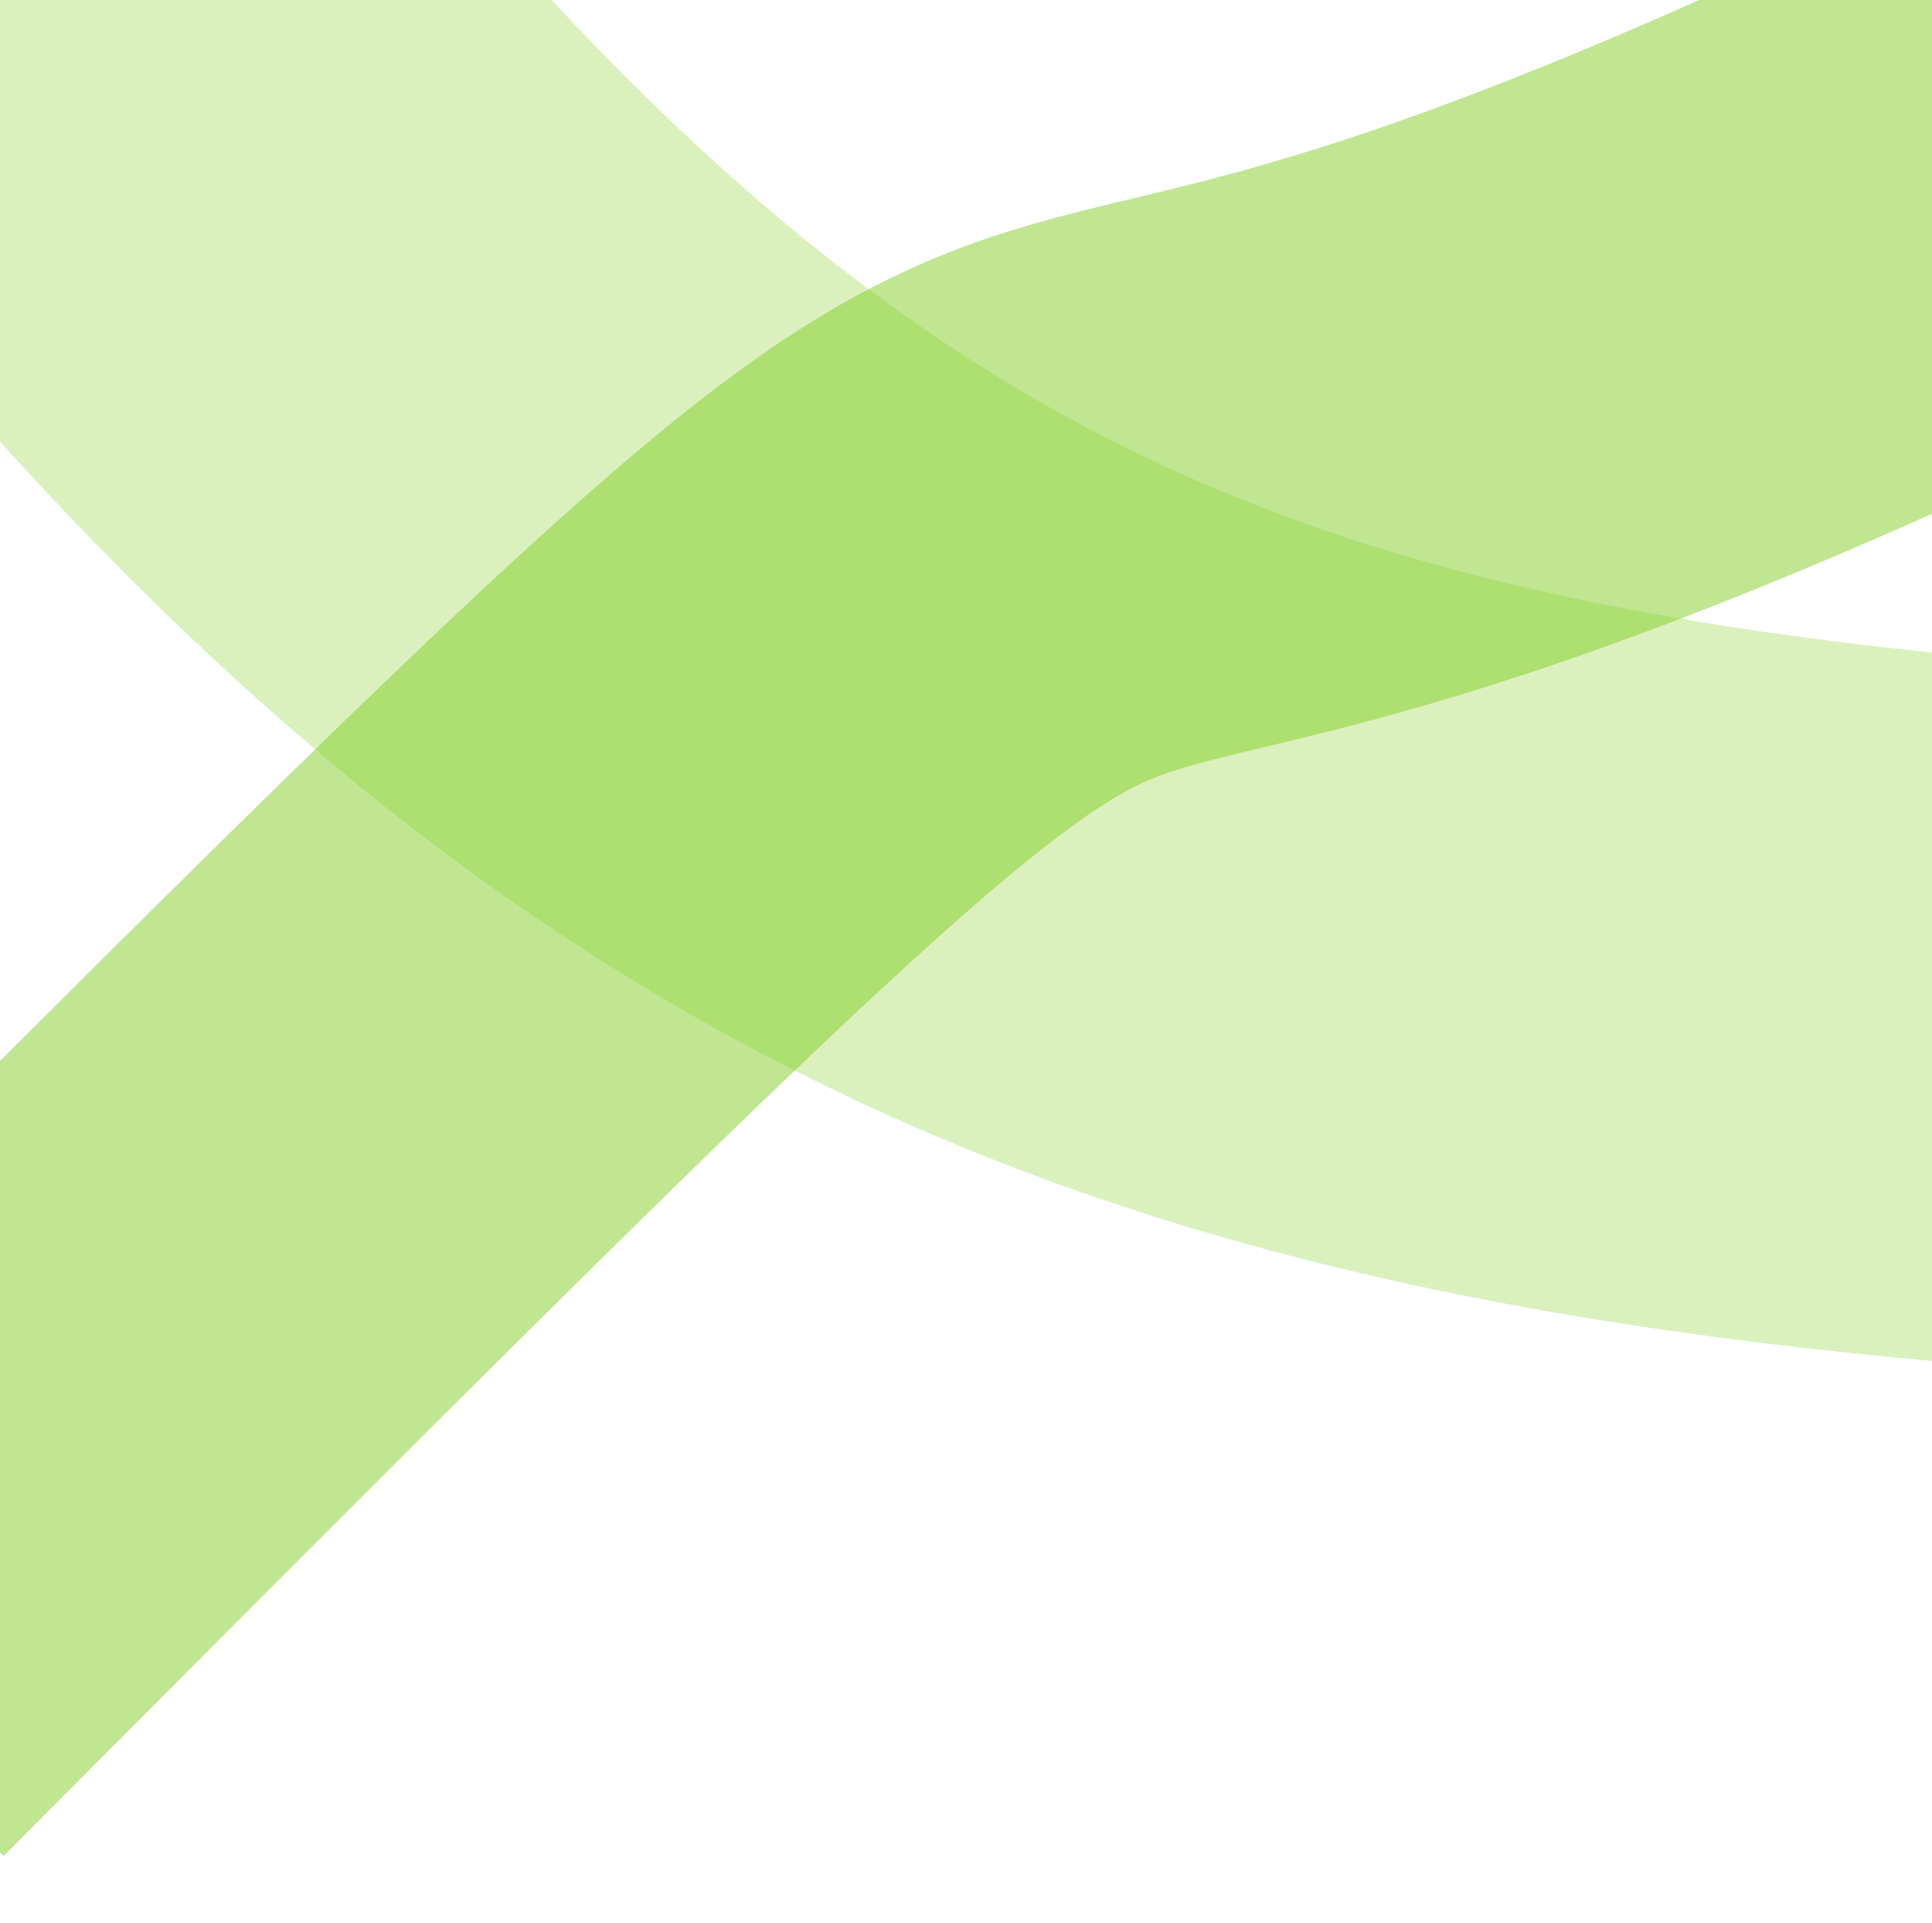
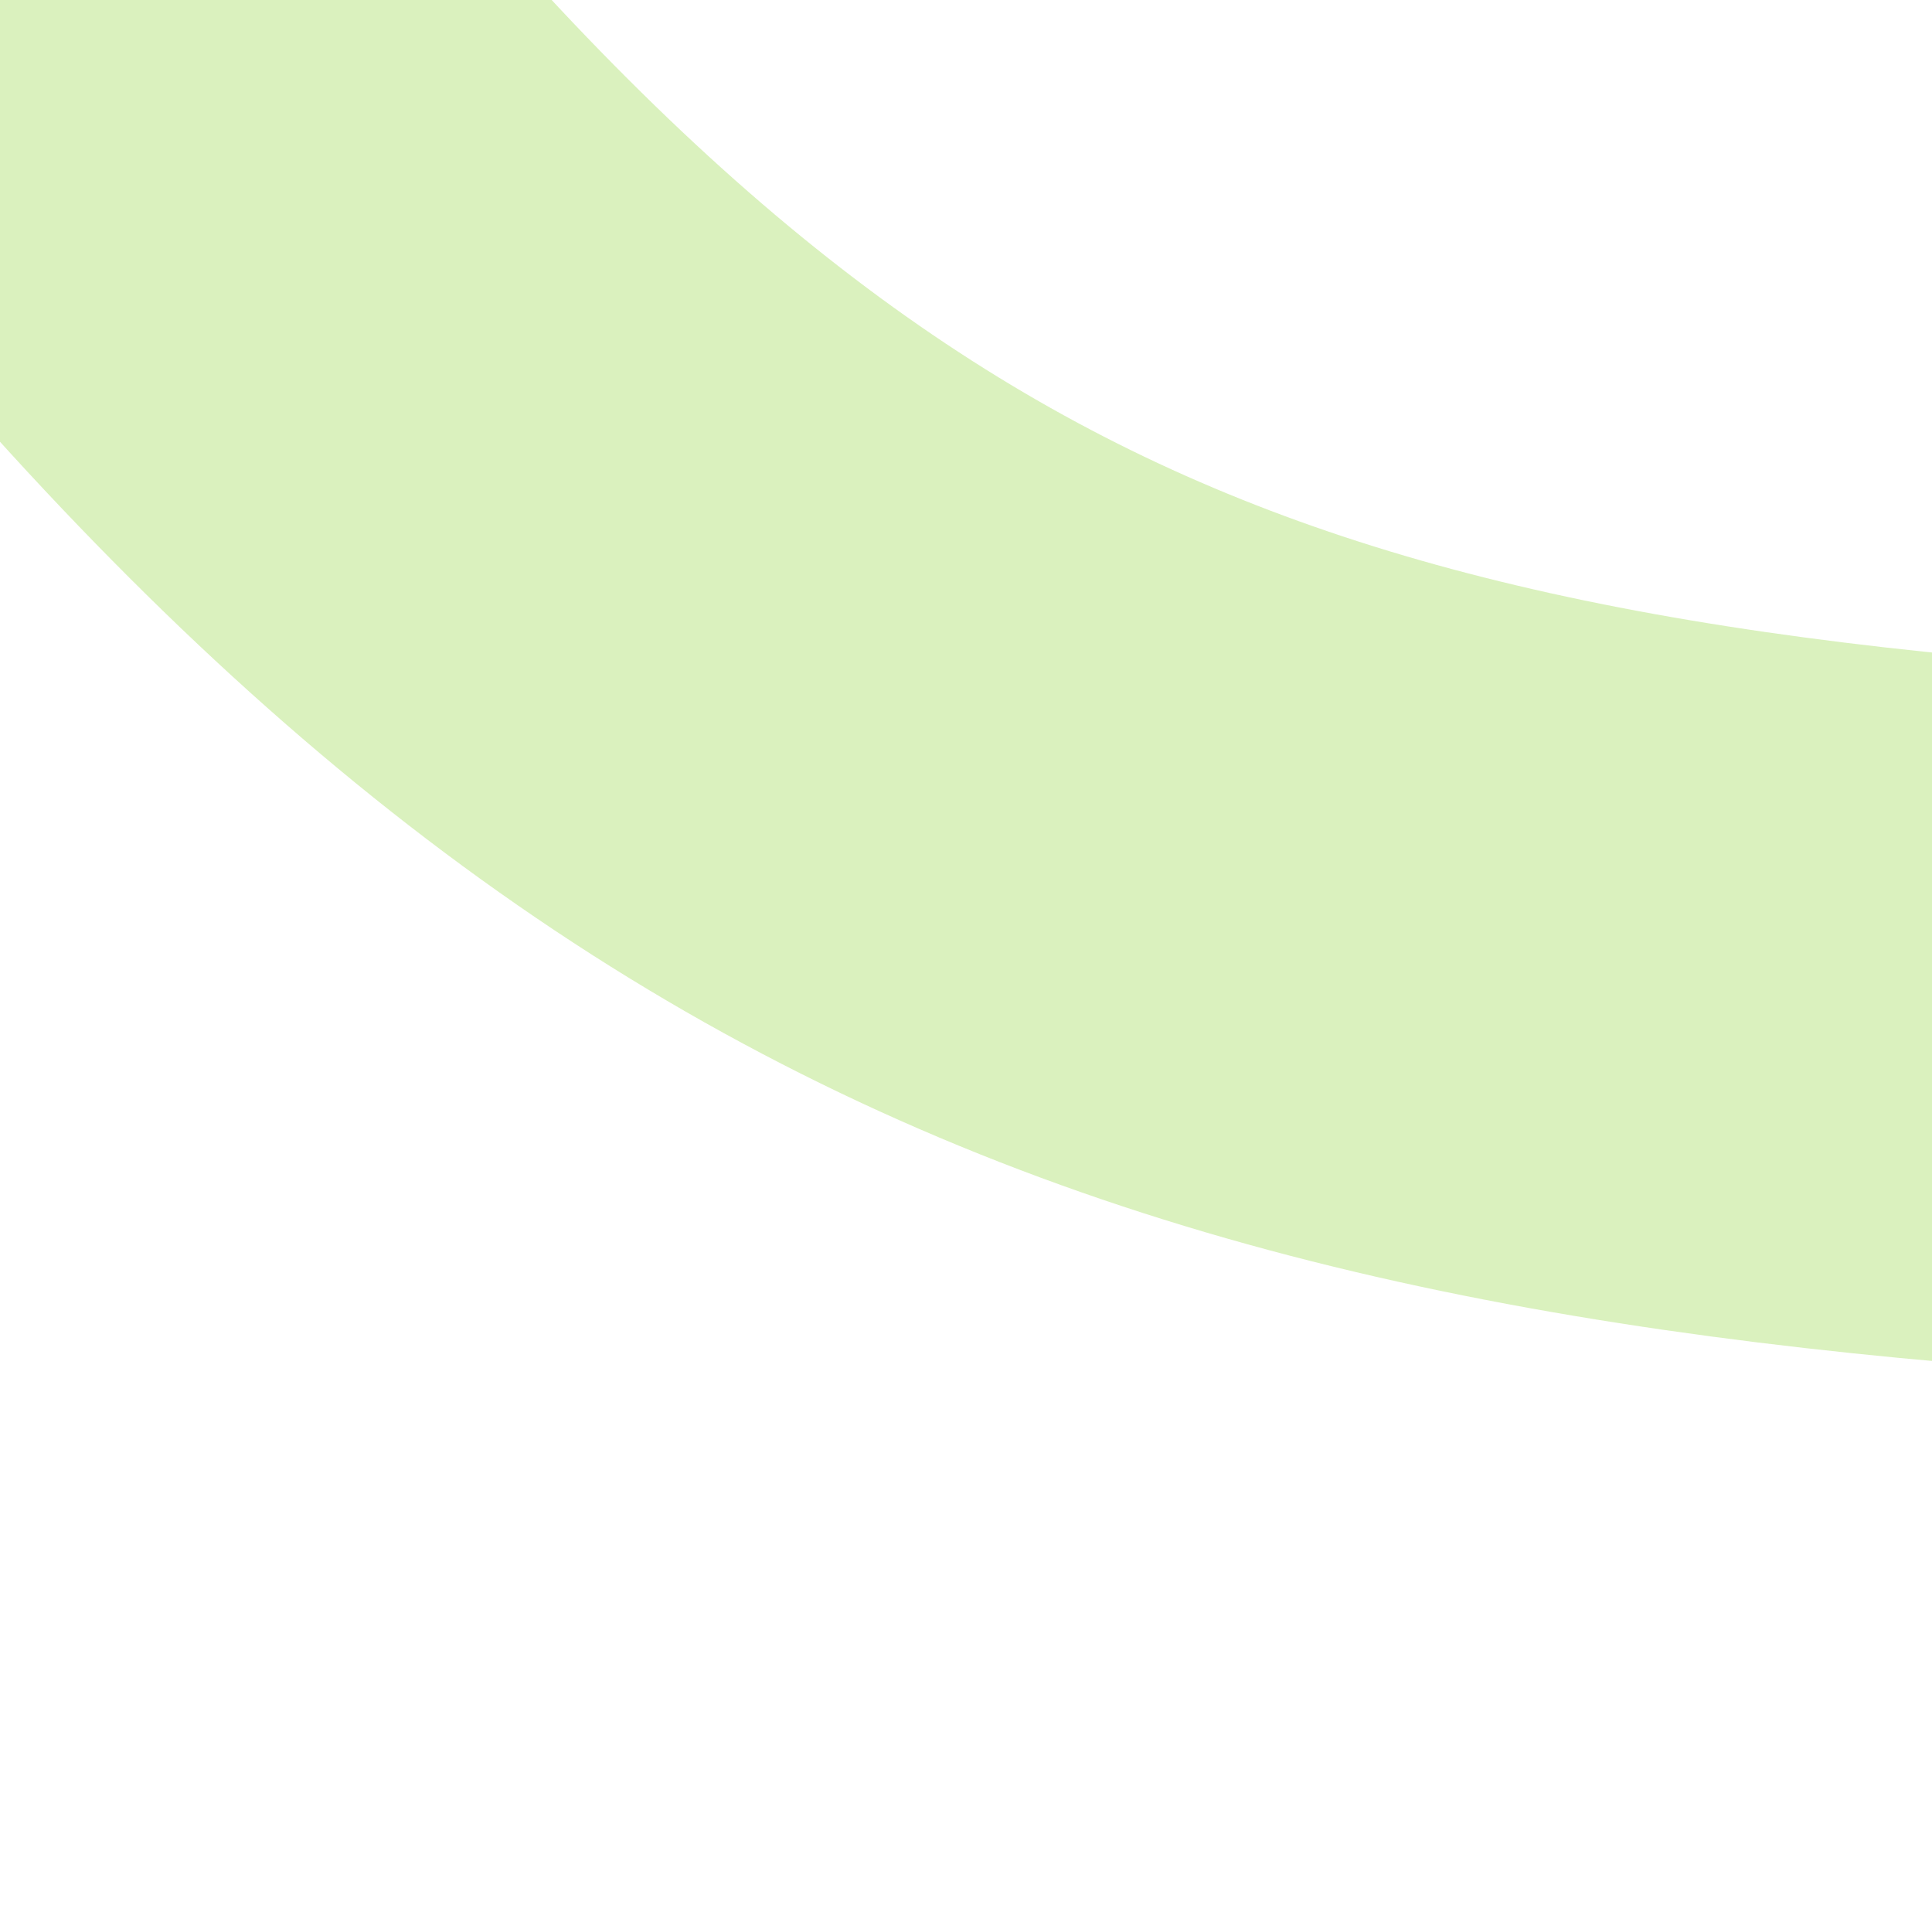
<svg xmlns="http://www.w3.org/2000/svg" width="411" height="409" viewBox="0 0 411 409" fill="none">
-   <path d="M-41.733 352.43C329.236 -20.037 121.37 191.077 464.874 16.973" stroke="#83CE27" stroke-opacity="0.5" stroke-width="120" />
  <path d="M-6.339 -32C141.347 164.555 253.444 207.978 482.444 219.18" stroke="#83CE27" stroke-opacity="0.3" stroke-width="150" />
</svg>
